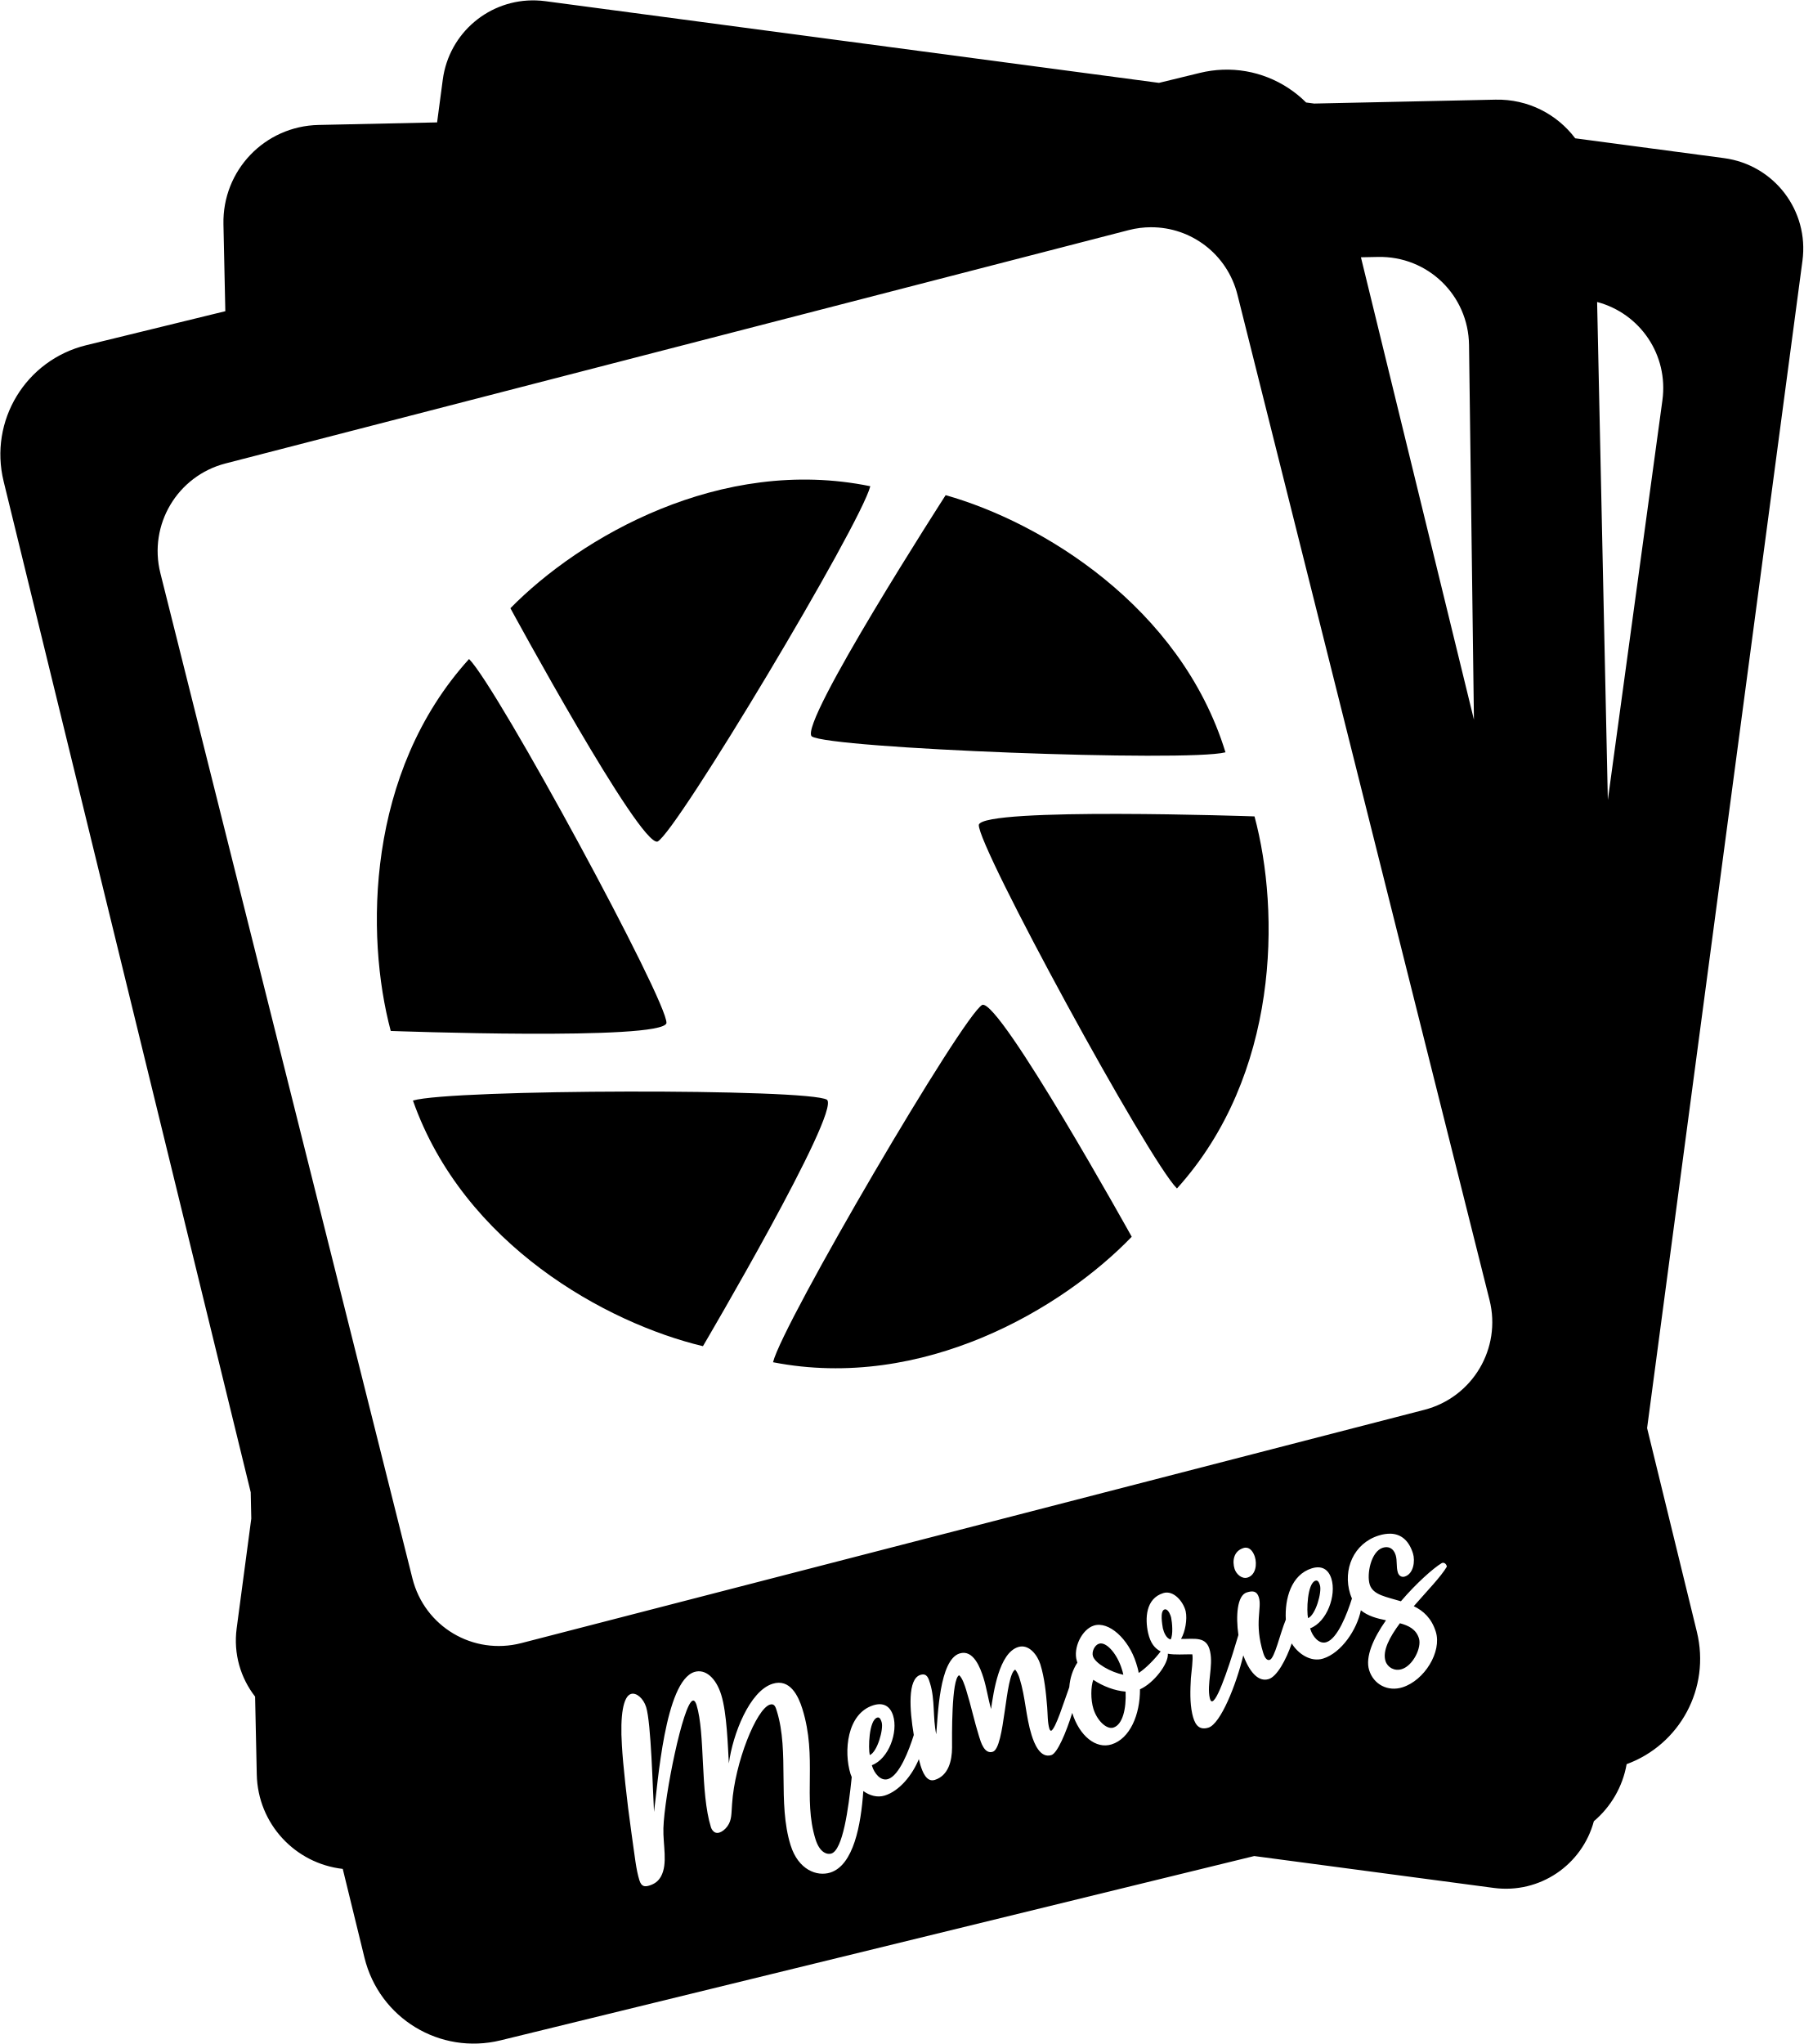
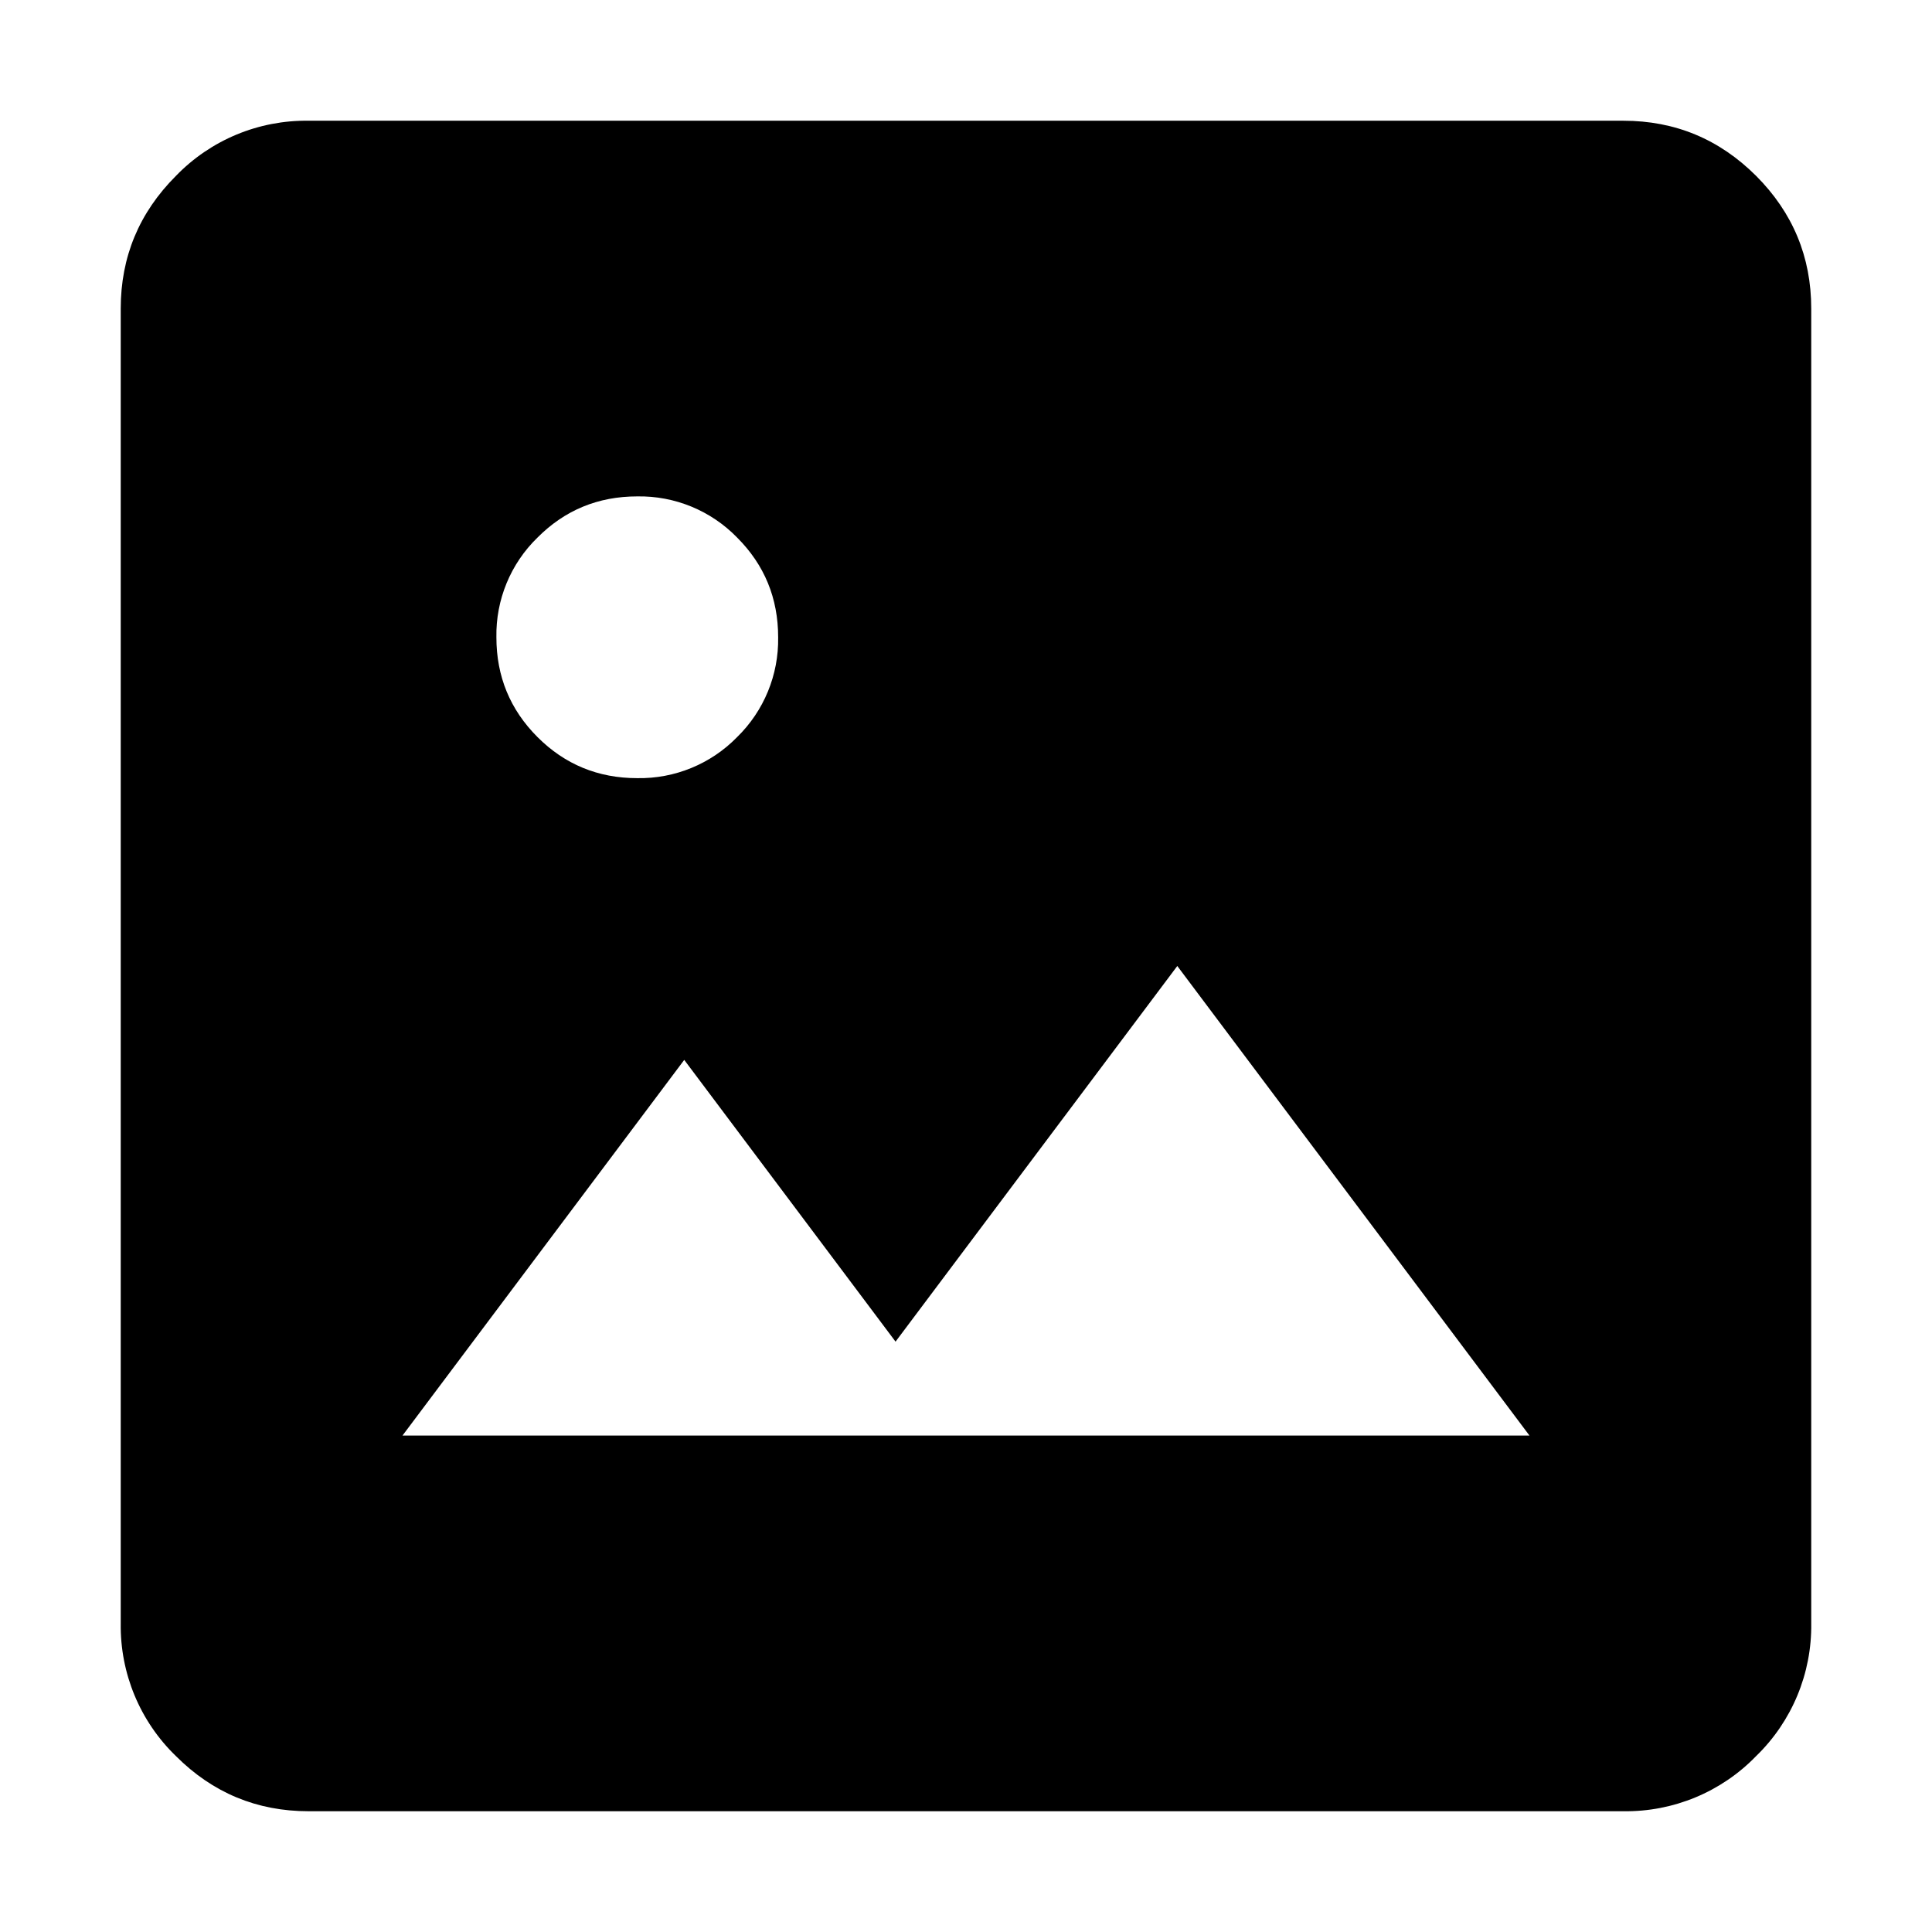
- <svg xmlns="http://www.w3.org/2000/svg" width="122.01mm" height="138.24mm" version="1.1" viewBox="0 0 122.01 138.24">
-   <g transform="translate(26.616 -58.875)" fill="#000">
-     <g>
-       <path d="m51.254 74.244 0 0c2.707 -0.005 5.154 1.816 5.845 4.573l17.051 67.988c0.819 3.267 -1.147 6.575 -4.408 7.418l-61.092 15.779c-3.261 0.842 -6.547 -1.11 -7.366 -4.377L-15.767 97.637c-0.819 -3.267 1.147 -6.575 4.408 -7.418L49.733 74.439c0.51 -0.132 1.02 -0.195 1.521 -0.196zm15.35 2.008c3.368 -0.068 6.114 2.589 6.158 5.957L73.094 107.548 65.449 76.275Zm14.823 3.047c2.908 0.771 4.836 3.581 4.417 6.648L82.152 112.981Zm-91.082 80.502 0.038 1.779 -0.989 7.426c-0.228 1.716 0.266 3.354 1.247 4.614l0.113 5.268c0.072 3.337 2.594 6.018 5.817 6.385l1.468 6.002c1.003 4.101 5.111 6.595 9.211 5.592l50.982 -12.464 16.201 2.156c3.117 0.415 5.978 -1.558 6.774 -4.511 1.145 -0.967 1.948 -2.325 2.217 -3.859 3.598 -1.321 5.684 -5.136 4.751 -8.951L84.808 155.46 95.318 76.509c0.452 -3.393 -1.916 -6.488 -5.309 -6.94L79.945 68.229C78.718 66.602 76.757 65.568 74.555 65.615v0l-12.271 0.264 -0.542 -0.072c-1.471 -1.465 -3.508 -2.301 -5.655 -2.217 -0.507 0.02 -1.019 0.09 -1.532 0.215L51.786 64.48 10.278 58.955c-0.212 -0.028 -0.423 -0.046 -0.633 -0.052v0c-3.137 -0.1 -5.884 2.18 -6.308 5.361l-0.384 2.889 -8.019 0.173c-3.642 0.078 -6.512 3.074 -6.434 6.716l0.127 5.88 -9.405 2.299c-4.101 1.003 -6.595 5.111 -5.592 9.211zm77.105 2.8c0.729 0.022 1.251 0.475 1.52 1.337 0.156 0.5 0.046 1.375 -0.554 1.563 -0.217 0.068 -0.402 -0.057 -0.47 -0.274 -0.12 -0.383 -0.029 -0.796 -0.148 -1.179 -0.146 -0.466 -0.485 -0.616 -0.868 -0.497 -0.8 0.25 -1.105 1.79 -0.886 2.489 0.224 0.716 1.138 0.833 2.109 1.133 1.044 -1.222 2.19 -2.238 2.759 -2.58 0.156 -0.085 0.33 0.062 0.349 0.239 -0.394 0.671 -1.334 1.641 -2.237 2.673 0.645 0.31 1.204 0.812 1.49 1.729 0.421 1.349 -0.764 3.292 -2.263 3.76 -0.966 0.302 -1.939 -0.18 -2.246 -1.163 -0.276 -0.883 0.278 -2.153 1.14 -3.373 -0.605 -0.122 -1.22 -0.283 -1.7 -0.676 -0.269 1.313 -1.315 2.879 -2.555 3.266 -0.844 0.263 -1.704 -0.337 -2.121 -1.025 -0.384 1.108 -0.993 2.235 -1.56 2.412 -0.856 0.267 -1.449 -0.865 -1.718 -1.604 -0.476 1.979 -1.533 4.631 -2.357 4.888 -0.716 0.224 -0.96 -0.322 -1.097 -0.937 -0.167 -0.77 -0.135 -1.603 -0.092 -2.402 0.029 -0.375 0.169 -1.333 0.097 -1.621 -0.588 -0.003 -1.162 0.049 -1.655 -0.039 0.056 0.679 -0.959 1.996 -1.884 2.406 0.006 1.717 -0.677 3.337 -1.926 3.727 -1.049 0.328 -2.169 -0.565 -2.658 -2.131 -0.414 1.328 -1.004 2.727 -1.412 2.854 -0.766 0.239 -1.166 -0.806 -1.337 -1.355 -0.39 -1.249 -0.415 -2.558 -0.805 -3.808 -0.068 -0.217 -0.152 -0.428 -0.303 -0.619 -0.697 0.345 -0.686 5.297 -1.519 5.557 -0.566 0.177 -0.805 -0.644 -0.924 -1.027 -0.328 -1.049 -0.55 -2.114 -0.878 -3.163 -0.088 -0.283 -0.25 -0.8 -0.472 -0.986 -0.529 0.238 -0.483 4.191 -0.48 4.904 -0.005 0.861 -0.235 1.883 -1.168 2.175 -0.566 0.177 -0.834 -0.563 -0.964 -0.979 -0.032 -0.102 -0.073 -0.262 -0.115 -0.425 -0.445 1.086 -1.311 2.15 -2.302 2.46 -0.513 0.16 -1.033 0 -1.455 -0.304 -0.155 2.284 -0.658 5.023 -2.238 5.516 -0.9 0.281 -2.16 -0.185 -2.68 -1.851 -0.895 -2.865 -0.072 -6.321 -0.931 -9.07 -0.078 -0.25 -0.15 -0.539 -0.467 -0.44 -0.916 0.286 -2.376 3.923 -2.562 6.724 -0.051 0.656 -0.01 1.082 -0.316 1.506 -0.153 0.212 -0.36 0.369 -0.544 0.426 -0.416 0.13 -0.567 -0.353 -0.567 -0.353 -0.739 -2.365 -0.376 -6.355 -0.979 -8.287 -0.016 -0.05 -0.104 -0.333 -0.254 -0.286 -0.65 0.203 -1.915 6.393 -1.985 8.627 -0.033 1.125 0.313 2.407 -0.167 3.27 -0.177 0.311 -0.412 0.494 -0.779 0.609 -0.3 0.094 -0.537 0.095 -0.677 -0.355 -0.229 -0.733 -0.302 -1.551 -0.55 -3.284 -0.292 -2.048 -0.569 -4.631 -0.634 -5.835 -0.132 -2.061 0.097 -3.321 0.613 -3.482 0.366 -0.114 0.844 0.303 1.026 0.886 0.338 1.083 0.446 5.584 0.533 7.092 0.256 -1.872 0.732 -8.839 2.731 -9.464 0.733 -0.229 1.455 0.386 1.814 1.536 0.39 1.249 0.447 3.48 0.518 4.646 0.264 -1.965 1.396 -4.897 2.962 -5.386 1.183 -0.369 1.745 0.844 2.01 1.694 1.03 3.298 0.023 6.045 0.891 8.826 0.297 0.949 0.819 1.042 1.069 0.964 0.773 -0.242 1.158 -2.99 1.381 -5.173 -0.031 -0.069 -0.06 -0.138 -0.081 -0.206 -0.473 -1.516 -0.253 -4.09 1.546 -4.651 0.666 -0.208 1.131 0.05 1.334 0.699 0.349 1.116 -0.293 2.925 -1.439 3.356l0.026 0.083c0.135 0.433 0.554 1.016 1.071 0.854 0.763 -0.238 1.416 -1.943 1.741 -2.982 -0.289 -1.706 -0.427 -3.791 0.446 -4.063 0.45 -0.14 0.548 0.231 0.652 0.564 0.349 1.116 0.177 2.321 0.42 3.452 0.112 -1.223 0.201 -5.035 1.583 -5.467 0.933 -0.291 1.405 0.987 1.613 1.653 0.218 0.7 0.315 1.419 0.512 2.107 0.171 -1.15 0.536 -3.787 1.836 -4.193 0.733 -0.229 1.308 0.56 1.496 1.16 0.291 0.933 0.383 1.928 0.464 2.89 0.041 0.481 0.019 1.055 0.159 1.504 0.01 0.033 0.048 0.095 0.109 0.113 0.315 -0.152 0.864 -1.961 1.227 -2.949 0.049 -0.611 0.231 -1.183 0.549 -1.665l-0.036 -0.116c-0.271 -0.866 0.339 -2.135 1.155 -2.39 0.999 -0.312 2.345 0.894 2.86 2.544 0.068 0.217 0.135 0.433 0.169 0.66 0.454 -0.285 1.077 -0.916 1.486 -1.456 -0.391 -0.193 -0.693 -0.557 -0.849 -1.247 -0.218 -0.992 -0.16 -2.327 1.023 -2.696 0.716 -0.224 1.379 0.611 1.522 1.243 0.111 0.532 -0.031 1.363 -0.317 1.854 0.921 0.023 1.743 -0.215 1.965 0.849 0.224 1.009 -0.23 2.192 -0.022 3.151 0.026 0.083 0.062 0.255 0.178 0.219 0.435 -0.136 1.371 -3.162 1.76 -4.484 -0.184 -1.28 -0.09 -2.673 0.566 -2.878 0.4 -0.125 0.681 -0.103 0.816 0.33 0.229 0.733 -0.336 1.732 0.298 3.765 0.052 0.167 0.188 0.544 0.438 0.466 0.339 -0.106 0.688 -1.752 1.089 -2.721 -0.081 -1.415 0.367 -3.035 1.75 -3.467 0.666 -0.208 1.13 0.049 1.333 0.699 0.349 1.116 -0.293 2.925 -1.438 3.356l0.026 0.084c0.135 0.433 0.555 1.015 1.071 0.854 0.757 -0.236 1.404 -1.914 1.732 -2.956 -0.043 -0.097 -0.084 -0.198 -0.119 -0.309 -0.515 -1.649 0.231 -3.418 1.93 -3.949 0.287 -0.09 0.554 -0.13 0.797 -0.123zm-9.799 0.945c0.329 -0.007 0.533 0.334 0.624 0.625 0.151 0.483 0.07 1.221 -0.496 1.398 -0.383 0.12 -0.768 -0.236 -0.877 -0.586 -0.161 -0.516 -0.082 -1.199 0.601 -1.412 0.052 -0.016 0.101 -0.024 0.148 -0.025zm4.791 2.224v0c-0.02 -0.003 -0.041 0 -0.064 0.008 -0.566 0.177 -0.614 2.075 -0.506 2.535 0.506 -0.195 0.95 -1.759 0.804 -2.226 -0.032 -0.102 -0.095 -0.306 -0.234 -0.317zm-10.194 1.951c-0.027 -0.006 -0.056 -0.005 -0.085 0.004 -0.333 0.104 -0.147 1.051 -0.113 1.278 0.067 0.272 0.235 0.695 0.527 0.75 0.177 -0.311 0.104 -1.13 0.034 -1.473 -0.031 -0.15 -0.172 -0.518 -0.363 -0.559zm15.838 0.937c-0.708 0.952 -1.189 1.87 -0.976 2.553 0.135 0.433 0.605 0.707 1.104 0.551 0.766 -0.239 1.353 -1.464 1.16 -2.08 -0.192 -0.616 -0.69 -0.863 -1.289 -1.024zm-20.261 1.367c-0.032 0.003 -0.063 0.008 -0.093 0.017 -0.3 0.094 -0.507 0.542 -0.413 0.842 0.156 0.5 1.216 1.083 2.057 1.259 -0.025 -0.138 -0.062 -0.255 -0.103 -0.389 -0.307 -0.984 -0.967 -1.761 -1.446 -1.73zm-0.482 2.46c-0.169 0.455 -0.186 1.337 0.012 1.97 0.25 0.8 0.895 1.403 1.345 1.262 0.633 -0.198 0.88 -1.28 0.83 -2.435 -0.711 -0.052 -1.538 -0.361 -2.186 -0.798zm-14.551 2.545c-0.02 -0.003 -0.041 0 -0.064 0.008 -0.566 0.177 -0.614 2.075 -0.506 2.535 0.506 -0.195 0.95 -1.759 0.804 -2.225 -0.032 -0.102 -0.096 -0.306 -0.234 -0.317z" />
-     </g>
-     <g>
-       <path d="m7.912 100.01s8.753 16.126 9.954 15.783c1.287-0.635 13.728-21.418 14.393-24.033-10.13-2.08-19.645 3.459-24.346 8.25z" />
-       <path d="m37.355 92.365s-9.939 15.423-9.061 16.311c1.175 0.824 25.38 1.753 27.992 1.079-3.041-9.884-12.471-15.568-18.931-17.391z" />
-       <path d="m58.25 114.09s-18.337-0.64-18.651 0.568c-0.106 1.431 11.489 22.698 13.405 24.597 6.933-7.673 6.988-18.683 5.246-25.165z" />
-       <path d="m49.944 142.52s-8.91-16.04-10.107-15.685c-1.281 0.648-13.519 21.55-14.159 24.171 10.15 1.982 19.61-3.65 24.265-8.486z" />
-       <path d="m20.937 149.92s9.308-15.812 8.395-16.664c-1.208-0.775-25.43-0.726-28.013 0.052 3.438 9.753 13.089 15.052 19.618 16.612z" />
-       <path d="m-0.183 128.6s18.336 0.679 18.652-0.529c0.109-1.431-11.442-22.722-13.354-24.625-6.949 7.659-7.027 18.669-5.298 25.154z" />
-     </g>
-   </g>
+ <svg xmlns="http://www.w3.org/2000/svg" viewBox="0 0 32 32" height="32" width="32" xml:space="preserve" style="fill-rule:evenodd;clip-rule:evenodd;stroke-linejoin:round;stroke-miterlimit:2" version="1.1" id="svg1">
+   <defs id="defs1" />
+   <path d="M5 21c-.55 0-1.021-.196-1.412-.587A1.927 1.927 0 0 1 3 19V5c0-.55.196-1.021.588-1.413A1.926 1.926 0 0 1 5 3h14c.55 0 1.021.196 1.413.587.391.392.587.863.587 1.413v14a1.93 1.93 0 0 1-.587 1.413A1.93 1.93 0 0 1 19 21H5Zm1-4h12l-3.75-5-3 4L9 13l-3 4Zm2.5-7a1.45 1.45 0 0 0 1.063-.437A1.45 1.45 0 0 0 10 8.5c0-.417-.146-.771-.437-1.062A1.447 1.447 0 0 0 8.5 7c-.417 0-.771.146-1.062.438A1.443 1.443 0 0 0 7 8.5c0 .417.146.771.438 1.063.291.291.645.437 1.062.437Z" style="fill:#000000;fill-rule:nonzero;fill-opacity:1" transform="translate(-2.667 -2.667) scale(1.55556)" id="path1" />
</svg>
